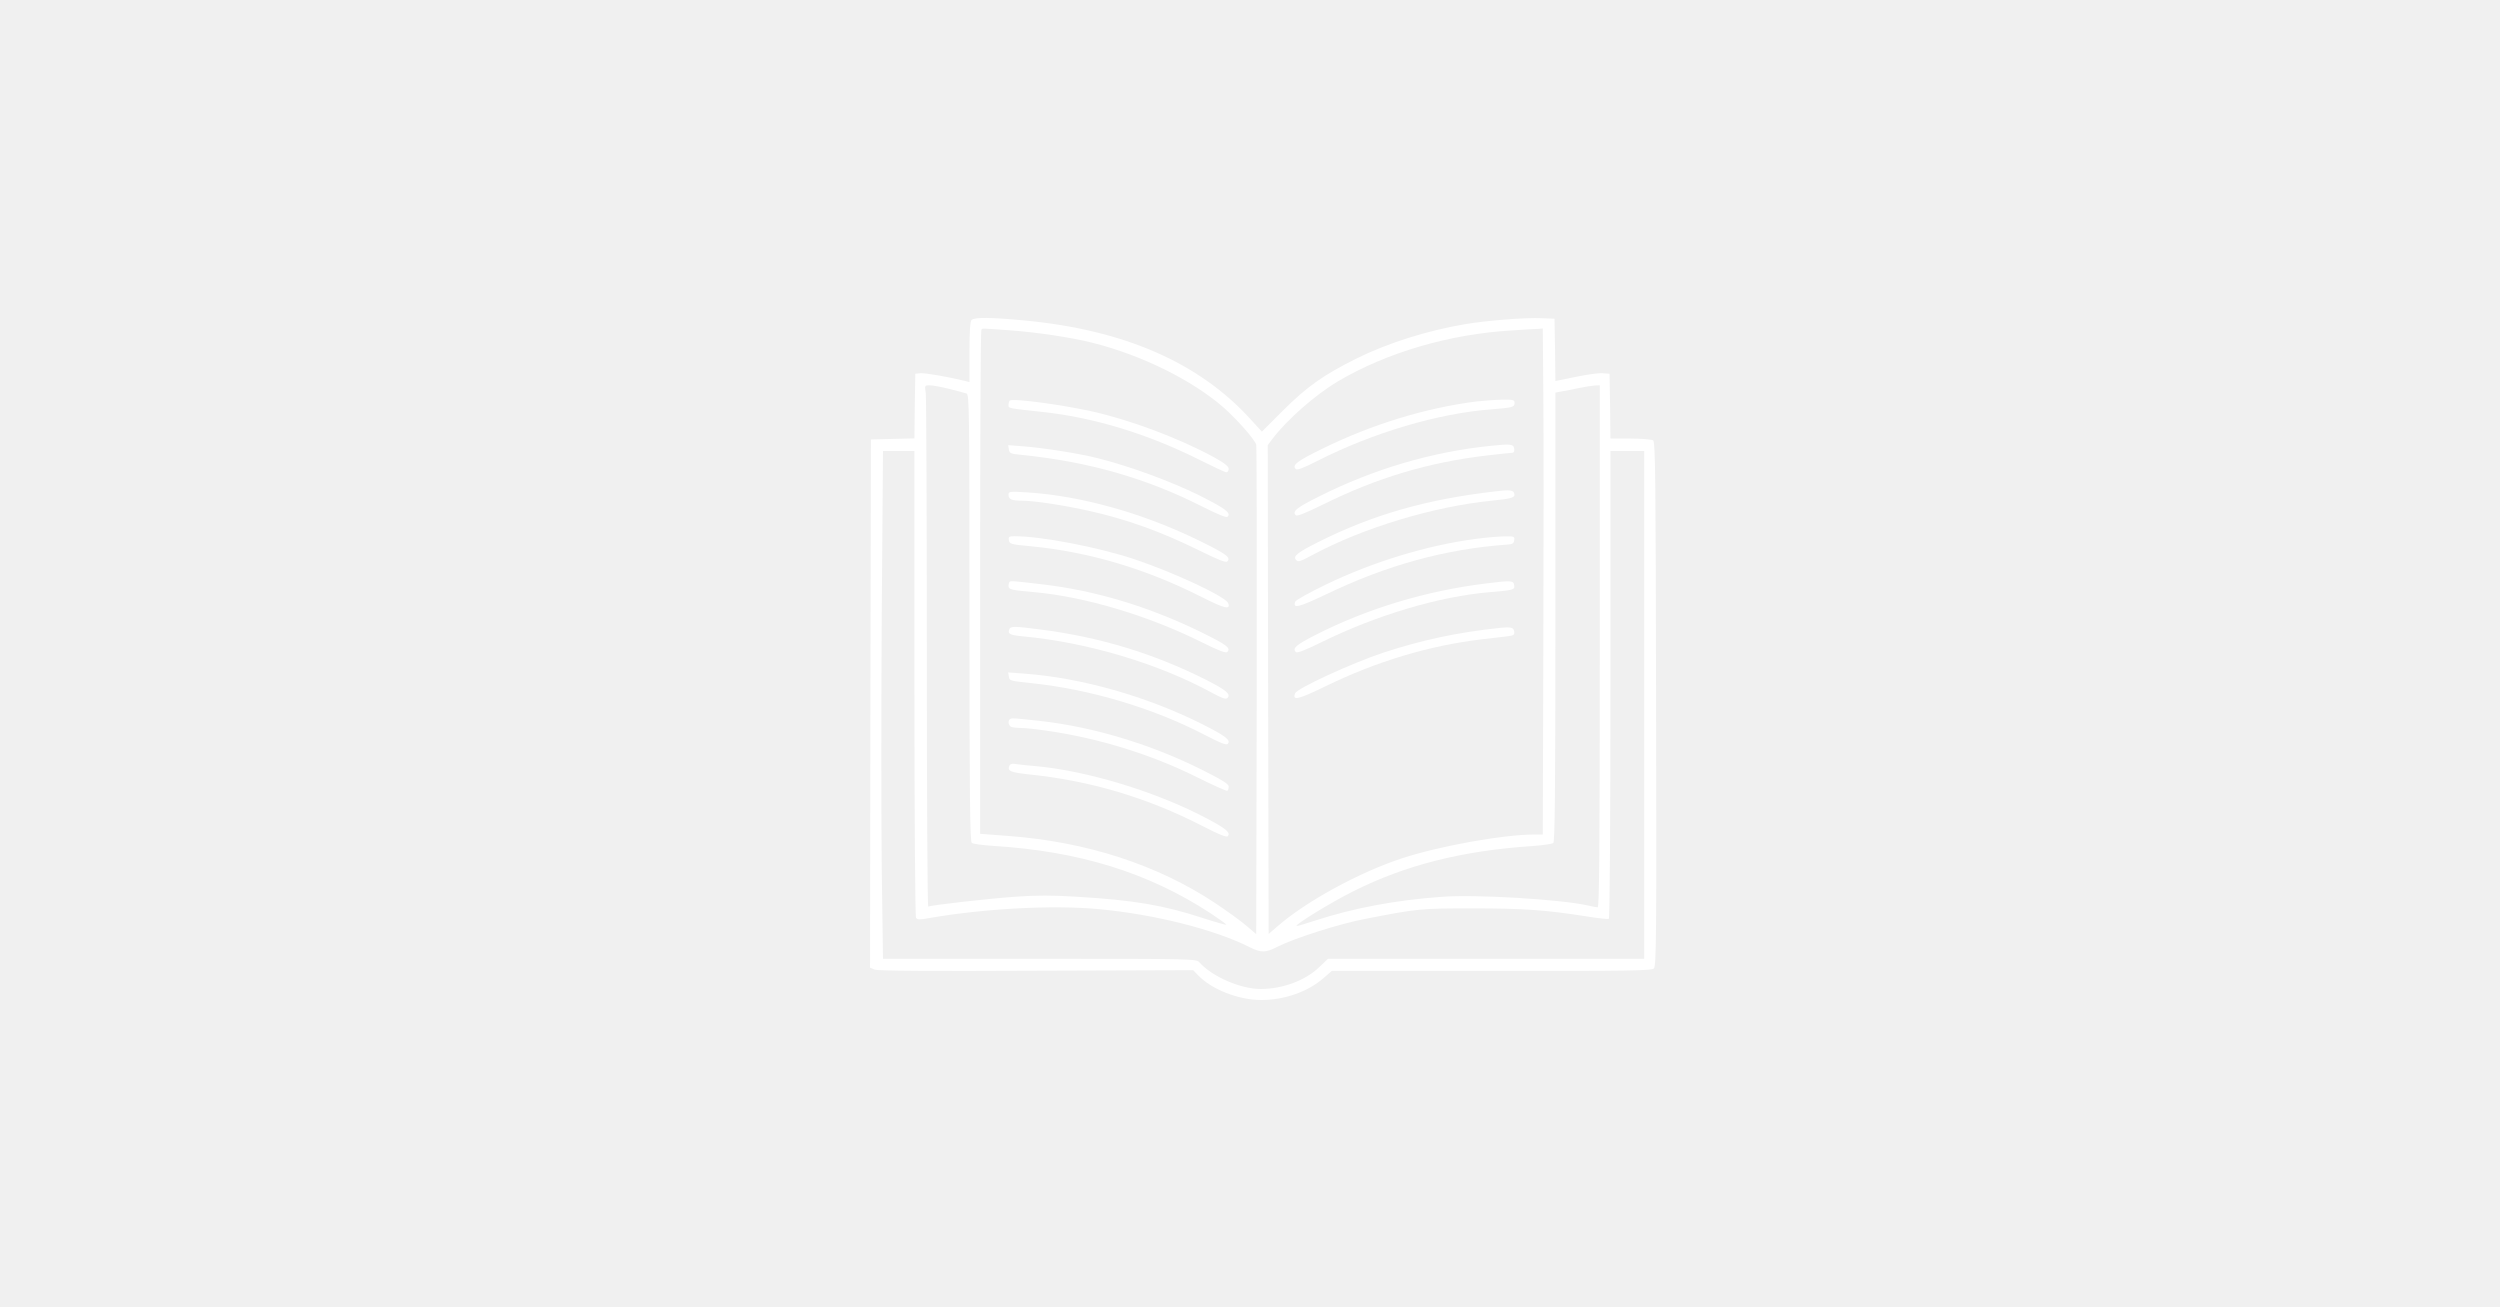
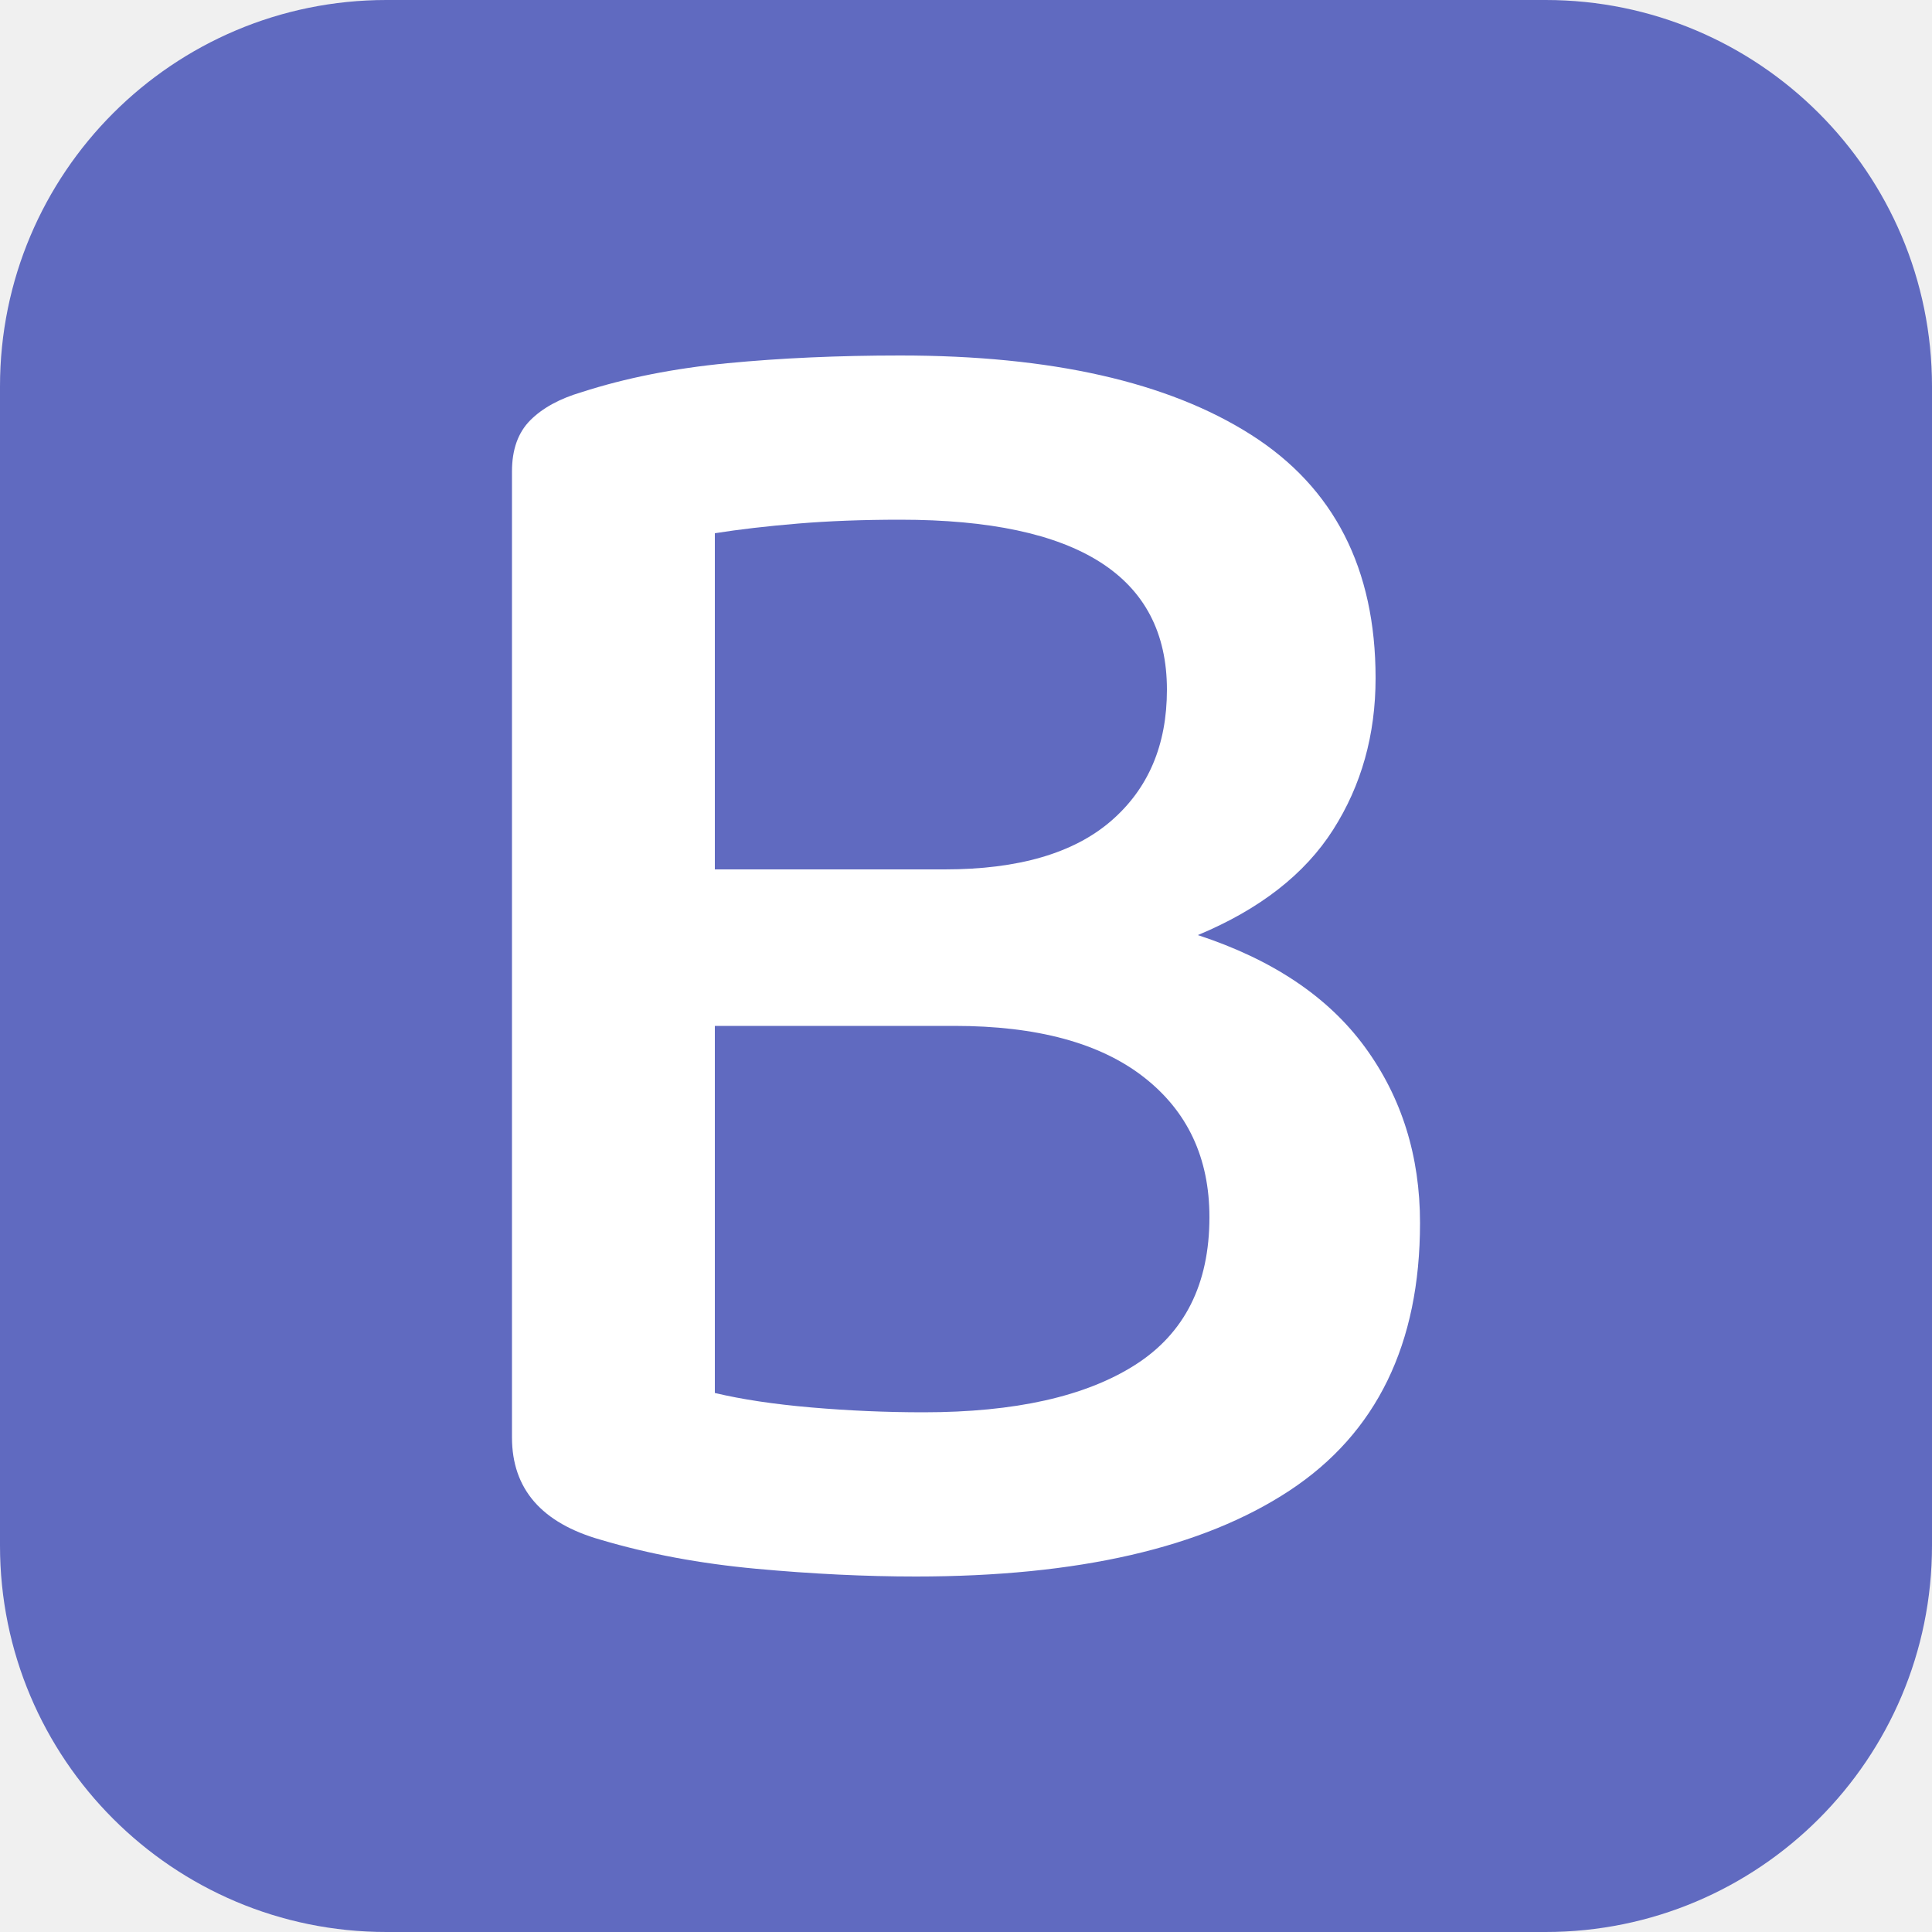
- <svg xmlns="http://www.w3.org/2000/svg" version="1.0" width="1408pt" height="736pt" viewBox="0 0 1408 736" preserveAspectRatio="xMidYMid meet">
-   <g transform="translate(0,736) scale(0.1,-0.1)" fill="#FFFFFF" stroke="none">
-     <path d="M5472 5558 c-8 -8 -12 -63 -12 -181 l0 -169 -27 7 c-88 22 -227 46 -250 43 l-28 -3 -3 -182 -2 -182 -123 -3 -122 -3 -3 -1488 -2 -1487 27 -11 c19 -7 311 -9 910 -6 l883 3 27 -28 c76 -80 226 -139 353 -140 131 -1 267 46 356 125 l45 39 899 0 c789 -1 902 1 915 14 13 14 15 188 12 1490 -2 1298 -4 1476 -17 1484 -8 5 -66 10 -127 10 l-113 0 -2 183 -3 182 -40 3 c-22 2 -91 -8 -152 -21 l-113 -23 -2 175 -3 176 -75 3 c-88 4 -308 -13 -430 -34 -213 -36 -437 -107 -612 -194 -184 -92 -278 -158 -412 -292 l-119 -119 -66 72 c-289 317 -710 501 -1270 554 -188 18 -283 19 -299 3z m211 -58 c156 -11 354 -41 472 -71 277 -70 559 -210 735 -363 76 -67 178 -182 185 -211 3 -11 4 -636 3 -1388 l-3 -1368 -55 47 c-30 26 -109 83 -175 127 -325 216 -724 346 -1167 379 l-158 12 0 1416 c0 779 3 1420 7 1423 8 8 -9 9 156 -3z m3009 -367 c2 -208 2 -849 0 -1425 l-3 -1048 -48 0 c-173 0 -536 -65 -745 -134 -241 -79 -541 -243 -701 -383 l-50 -43 -3 1376 -2 1377 27 36 c81 107 240 247 368 323 273 162 630 267 980 287 72 5 140 9 152 9 l22 2 3 -377z m-3347 37 c44 -11 88 -23 98 -26 16 -5 17 -74 17 -1263 0 -995 3 -1261 13 -1268 6 -6 61 -13 120 -17 485 -30 873 -150 1224 -379 51 -34 91 -62 89 -65 -2 -2 -62 15 -133 38 -220 72 -390 101 -715 120 -128 8 -222 8 -335 0 -158 -11 -481 -48 -495 -56 -5 -3 -8 636 -8 1419 0 783 -3 1445 -6 1471 -7 46 -6 46 22 46 16 0 65 -9 109 -20z m3665 -1450 c0 -1169 -3 -1470 -12 -1470 -7 0 -31 5 -53 10 -155 35 -638 64 -827 49 -262 -19 -493 -63 -709 -133 -57 -19 -105 -33 -107 -31 -9 8 200 136 321 196 293 147 613 228 1007 254 58 4 111 12 118 17 9 8 12 275 12 1274 l0 1263 38 7 c20 3 64 12 97 19 33 7 72 13 88 14 l27 1 0 -1470z m-3860 -207 c0 -732 4 -1314 9 -1322 7 -11 20 -12 72 -2 310 54 695 75 954 51 317 -29 657 -115 854 -215 65 -32 89 -32 160 5 94 47 345 127 486 154 302 59 315 60 610 60 284 0 411 -9 633 -44 68 -11 128 -18 133 -15 5 4 9 531 9 1321 l0 1314 95 0 95 0 0 -1430 0 -1430 -890 0 -891 0 -47 -45 c-79 -77 -208 -125 -332 -125 -113 0 -272 69 -344 149 -19 21 -20 21 -901 21 l-882 0 -7 506 c-3 278 -3 921 0 1430 l7 924 89 0 88 0 0 -1307z" />
-     <path d="M5687 5104 c-4 -4 -7 -15 -7 -25 0 -19 -4 -18 190 -39 292 -31 598 -125 890 -272 74 -37 140 -68 147 -68 7 0 13 9 13 19 0 15 -24 33 -87 68 -196 106 -465 207 -683 256 -177 39 -448 75 -463 61z" />
-     <path d="M5682 4829 c3 -22 9 -25 73 -31 380 -39 702 -132 1014 -290 94 -47 138 -65 145 -58 21 21 -12 46 -164 122 -153 76 -390 163 -566 207 -101 26 -302 58 -417 67 l-89 7 4 -24z" />
-     <path d="M5680 4573 c0 -25 18 -33 78 -33 68 0 235 -26 370 -56 220 -49 406 -116 630 -226 103 -51 146 -68 154 -60 22 22 -4 41 -154 115 -317 156 -669 255 -975 274 -99 6 -103 5 -103 -14z" />
-     <path d="M5682 4318 c3 -22 10 -24 128 -35 327 -32 648 -128 959 -286 129 -65 163 -73 148 -34 -14 37 -306 173 -527 247 -203 68 -526 130 -675 130 -32 0 -36 -3 -33 -22z" />
-     <path d="M5686 4083 c-3 -3 -6 -14 -6 -24 0 -19 18 -23 145 -34 287 -26 642 -132 943 -282 95 -47 136 -63 144 -55 22 22 -4 41 -144 110 -296 145 -597 236 -898 271 -169 20 -177 20 -184 14z" />
-     <path d="M5684 3815 c-10 -25 4 -32 78 -39 364 -34 765 -154 1066 -319 56 -30 76 -37 85 -28 21 21 -7 45 -124 104 -293 147 -595 239 -932 282 -146 19 -166 19 -173 0z" />
-     <path d="M5682 3549 c3 -23 8 -24 123 -36 336 -35 691 -141 984 -294 81 -42 117 -57 125 -49 21 21 -11 45 -150 115 -309 154 -673 257 -993 281 l-93 7 4 -24z" />
-     <path d="M5692 3312 c-18 -6 -14 -39 4 -46 9 -3 34 -6 56 -6 22 0 88 -7 147 -16 291 -42 584 -133 838 -259 92 -46 171 -81 175 -79 5 3 8 14 8 24 0 14 -33 35 -130 84 -293 150 -628 252 -935 286 -150 16 -151 16 -163 12z" />
-     <path d="M5684 3045 c-11 -27 8 -35 107 -46 347 -35 670 -131 979 -290 91 -47 137 -66 144 -59 20 20 -10 45 -130 107 -279 146 -664 262 -949 288 -38 3 -87 8 -107 11 -29 5 -39 2 -44 -11z" />
-     <path d="M8315 5099 c-288 -37 -588 -129 -865 -265 -145 -71 -175 -93 -152 -116 7 -7 43 6 119 45 314 160 684 270 988 292 112 9 125 12 125 35 0 18 -6 20 -72 19 -40 -1 -104 -6 -143 -10z" />
-     <path d="M8395 4849 c-332 -34 -660 -131 -968 -286 -124 -62 -151 -83 -129 -105 7 -7 54 12 154 61 305 151 593 237 924 276 71 8 135 15 142 15 8 0 12 9 10 23 -4 26 -19 28 -133 16z" />
-     <path d="M8425 4593 c-392 -45 -695 -132 -1003 -287 -115 -58 -141 -79 -123 -99 11 -14 22 -11 94 28 283 152 679 272 1007 305 120 12 137 18 127 44 -6 16 -30 18 -102 9z" />
-     <path d="M8305 4324 c-271 -36 -577 -130 -837 -256 -92 -44 -170 -88 -173 -96 -16 -42 19 -33 172 40 345 166 674 256 1023 281 28 1 36 7 38 25 3 21 0 22 -60 21 -35 -1 -108 -7 -163 -15z" />
-     <path d="M8370 4074 c-337 -41 -669 -141 -963 -291 -107 -55 -130 -74 -109 -95 8 -8 50 9 144 55 313 154 665 258 948 282 132 11 142 13 138 38 -4 28 -15 29 -158 11z" />
-     <path d="M8450 3824 c-239 -25 -440 -68 -660 -140 -177 -59 -486 -201 -496 -229 -17 -43 17 -35 167 38 291 142 586 231 889 267 52 6 114 13 138 16 37 5 43 8 40 27 -3 23 -17 27 -78 21z" />
-   </g>
+ <svg xmlns="http://www.w3.org/2000/svg" width="256" height="256" viewBox="0 0 100 100">
+   <rect width="100" height="100" rx="20" fill="#606ac0" />
+   <path d="M71.20 35.10L71.20 35.10Q71.20 39.50 69 42.95Q66.80 46.40 62 48.40L62 48.40Q67.80 50.30 70.65 54.20Q73.50 58.10 73.50 63.30L73.50 63.30Q73.50 72.70 66.75 77.15Q60 81.60 47.40 81.60L47.40 81.60Q43.50 81.60 39.15 81.20Q34.80 80.80 31.10 79.70L31.10 79.70Q26.50 78.40 26.50 74.40L26.50 74.40L26.50 24.40Q26.50 22.70 27.45 21.75Q28.40 20.80 30.10 20.30L30.10 20.30Q33.50 19.20 37.65 18.80Q41.80 18.40 46.60 18.40L46.60 18.40Q58.30 18.40 64.75 22.50Q71.20 26.60 71.20 35.10ZM62.60 63.00L62.60 63.00Q62.60 58.40 59.20 55.75Q55.80 53.10 49.40 53.10L49.40 53.10L37 53.10L37 72.10Q39.10 72.60 42 72.85Q44.90 73.10 47.80 73.10L47.80 73.10Q54.90 73.10 58.75 70.65Q62.60 68.20 62.60 63.00ZM37 27.60L37 45.00L48.90 45.00Q54.60 45.00 57.50 42.50Q60.40 40.00 60.40 35.70L60.40 35.70Q60.40 26.90 46.60 26.90L46.60 26.90Q43.70 26.90 41.30 27.10Q38.90 27.30 37 27.60L37 27.60Z" fill="#fff" />
</svg>
